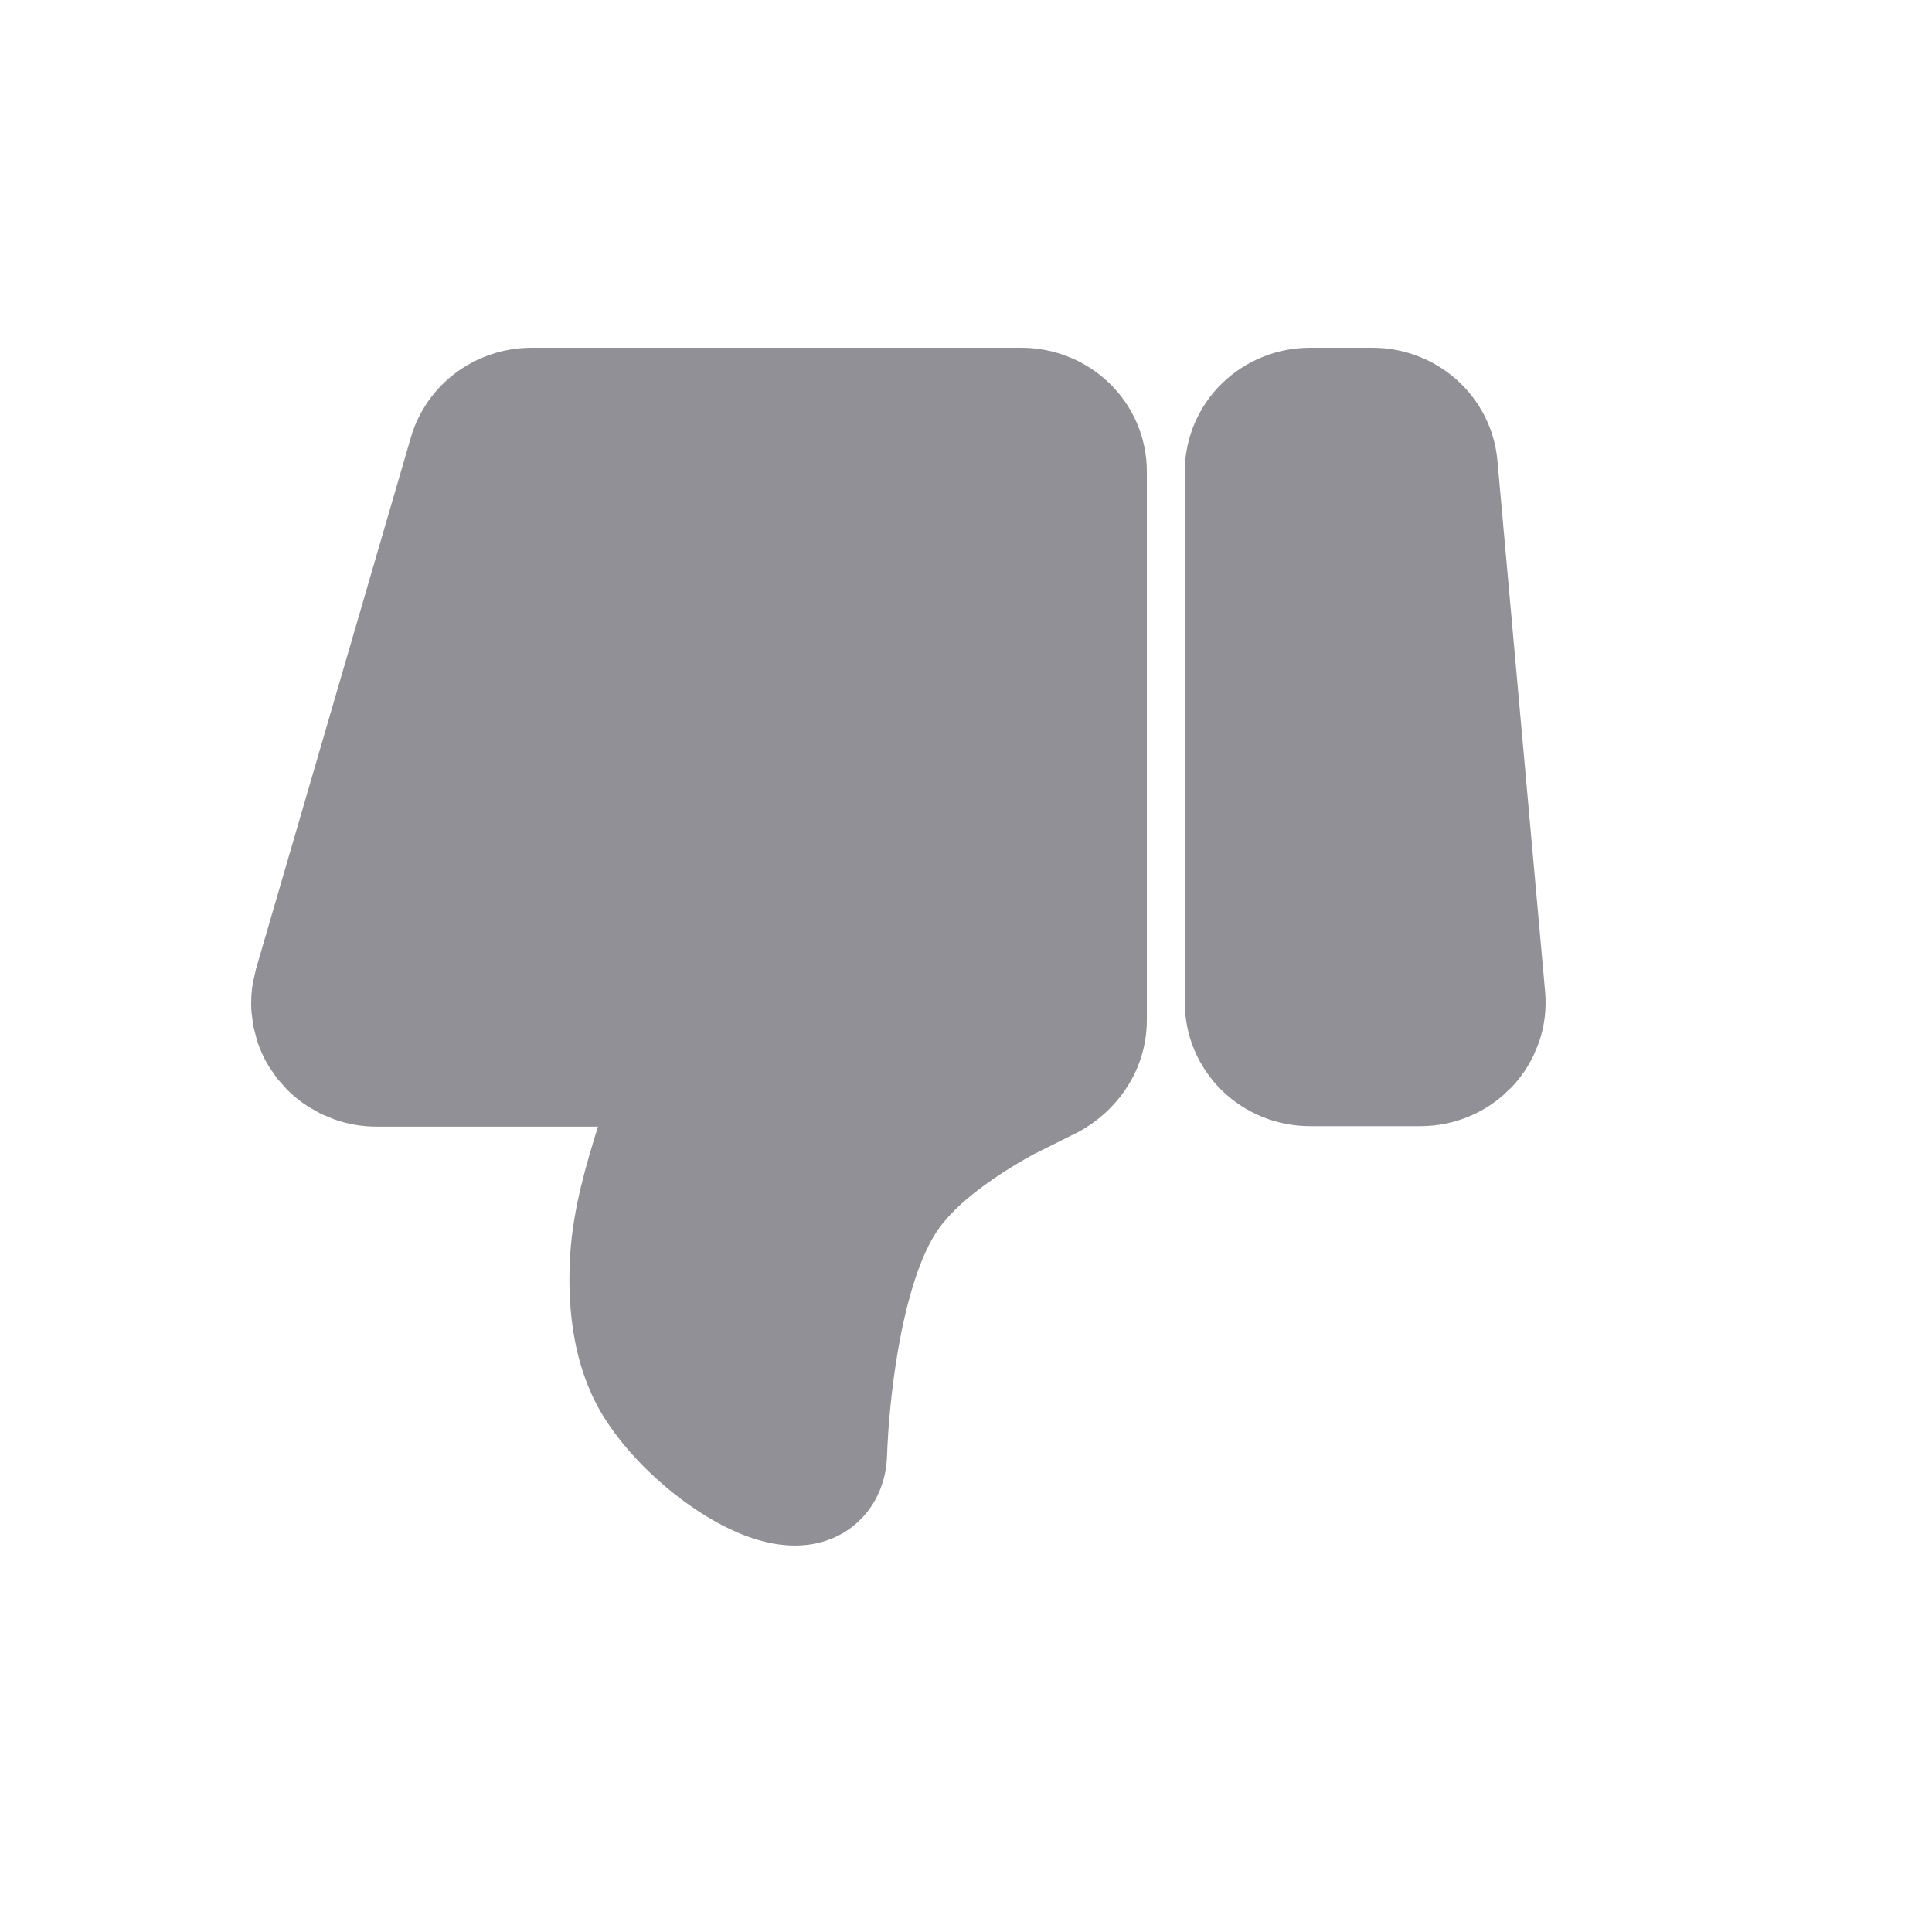
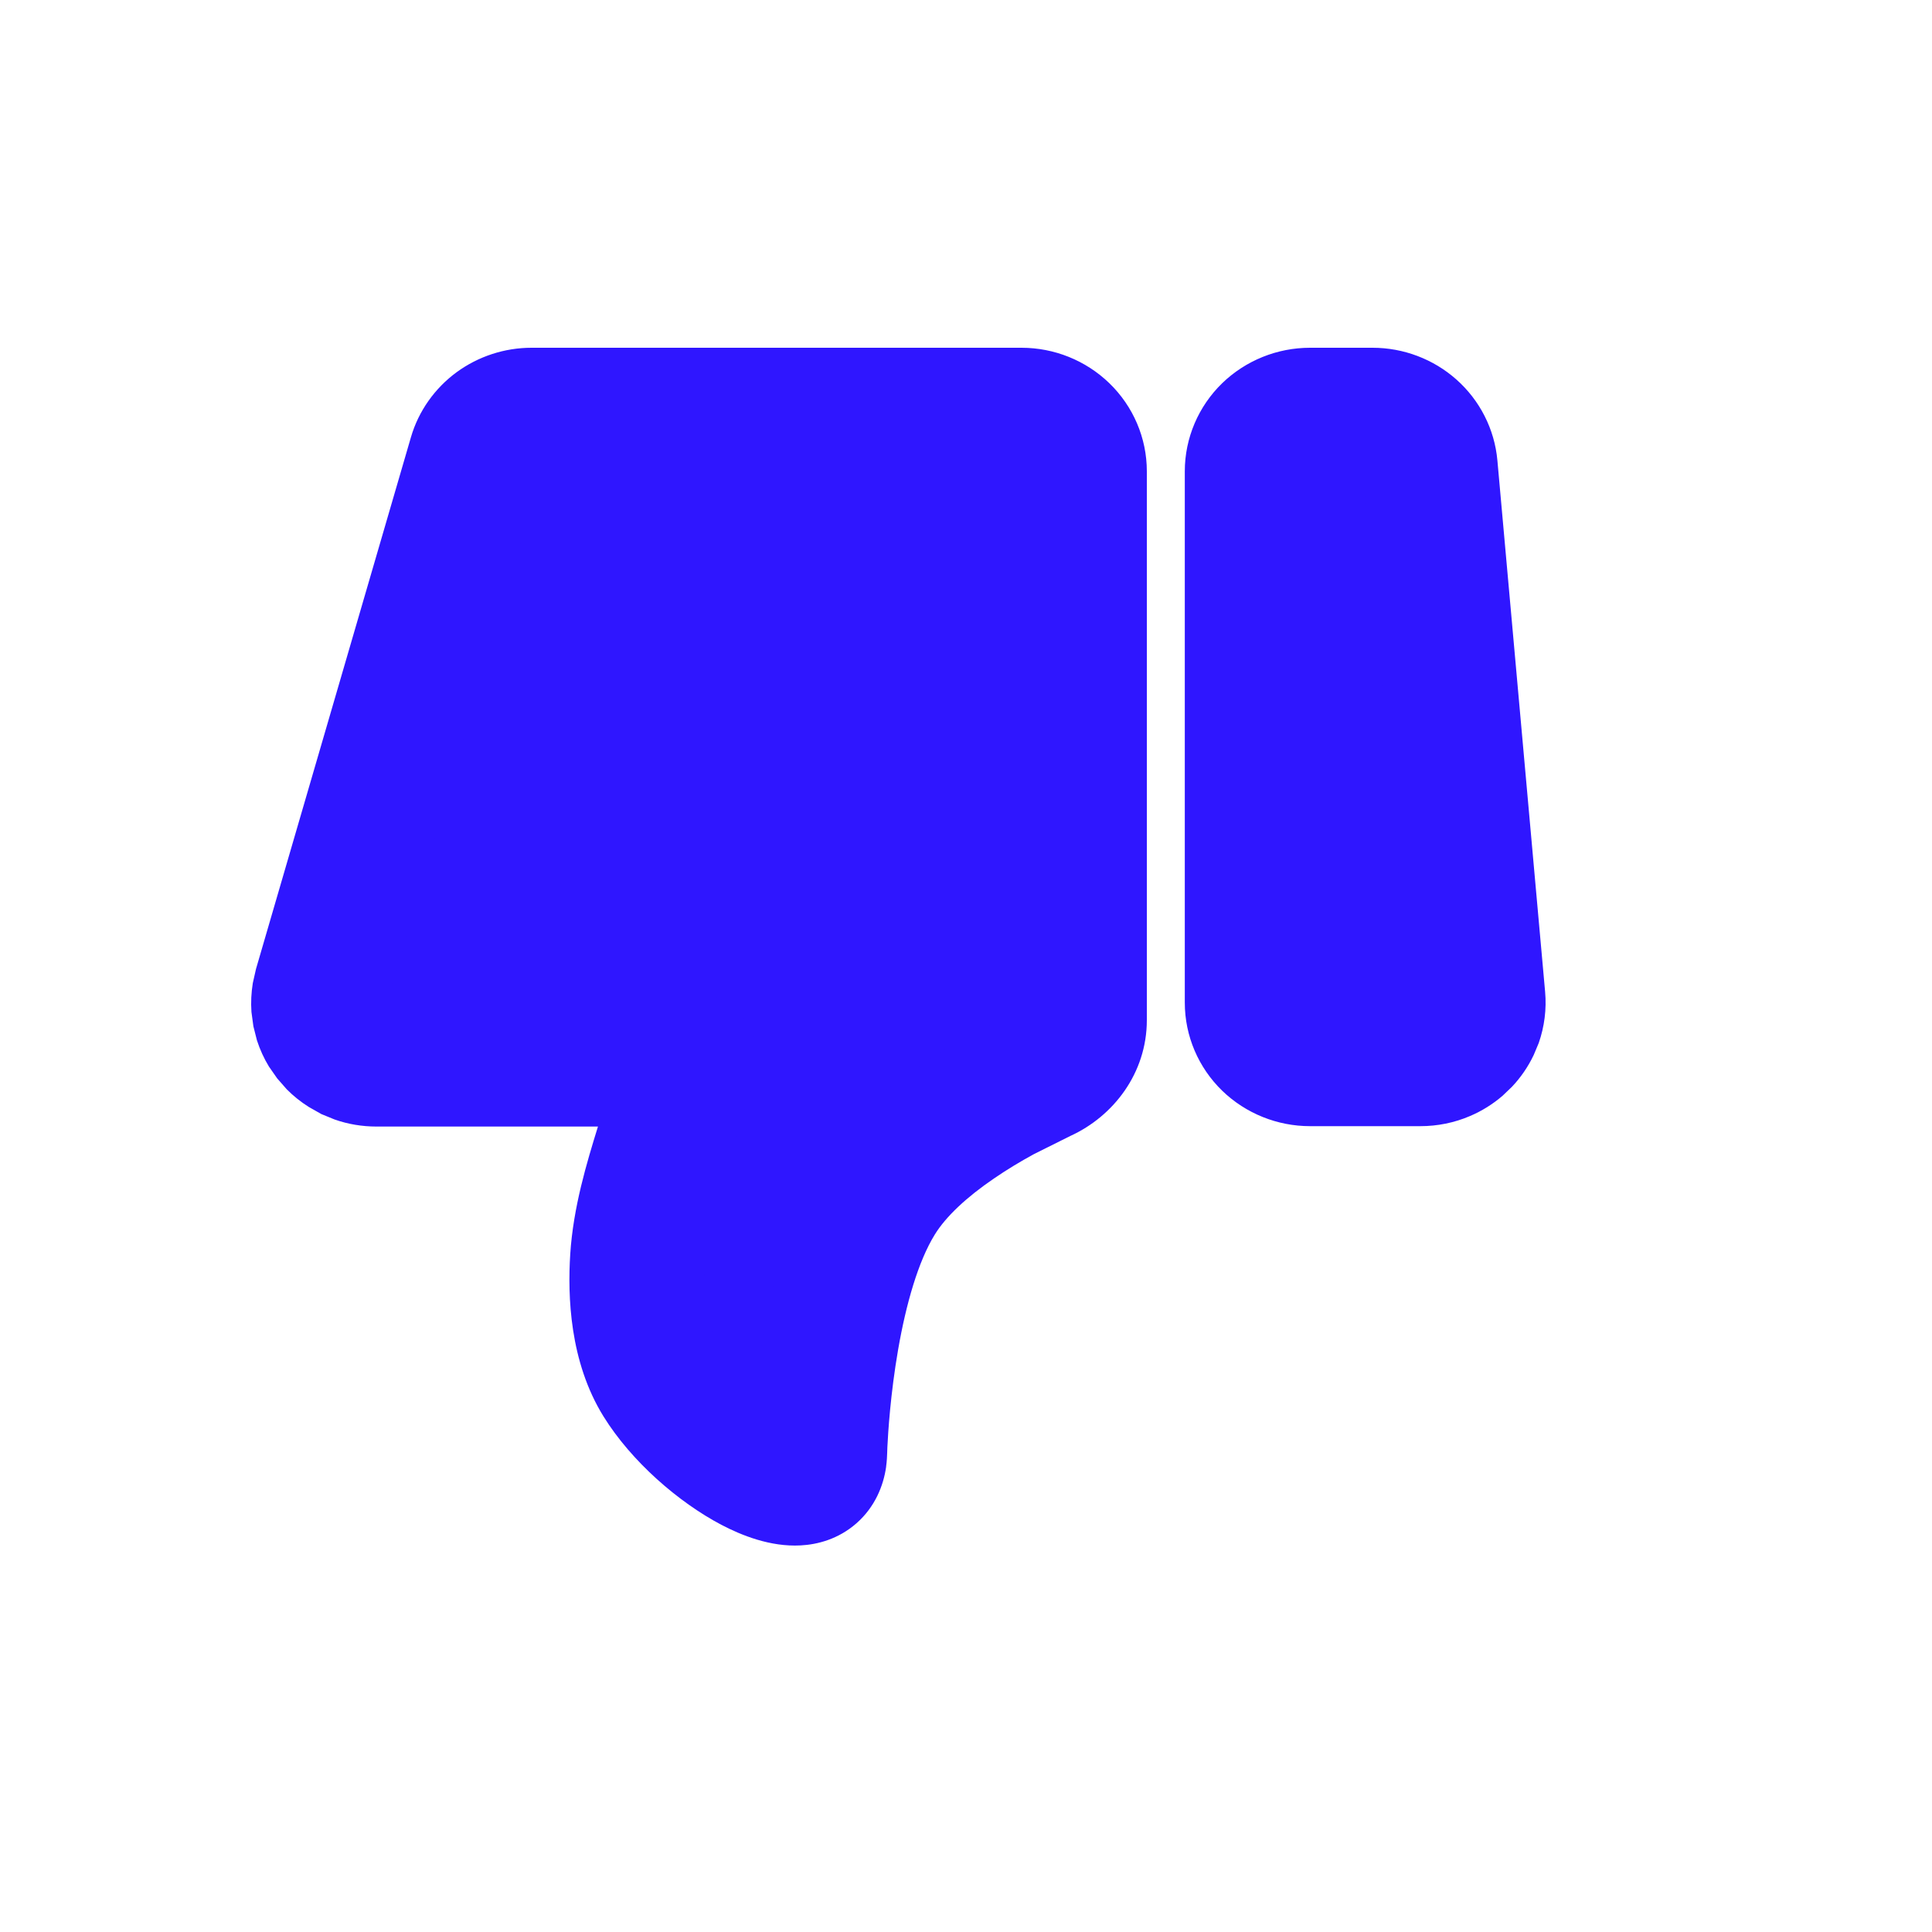
<svg xmlns="http://www.w3.org/2000/svg" width="20" height="20" viewBox="0 0 20 20" fill="none">
-   <path d="M14.998 10.029C15.005 10.109 14.995 10.189 14.968 10.265C14.942 10.341 14.899 10.411 14.843 10.47C14.787 10.529 14.719 10.577 14.643 10.609C14.567 10.641 14.486 10.658 14.403 10.658H13.262C13.104 10.658 12.952 10.597 12.84 10.488C12.728 10.38 12.665 10.233 12.665 10.079V4.579C12.665 4.426 12.728 4.278 12.84 4.17C12.952 4.061 13.104 4 13.262 4H13.909C14.059 4 14.203 4.054 14.313 4.152C14.423 4.25 14.491 4.385 14.504 4.529L14.998 10.029ZM10.873 10.26C10.873 10.502 10.717 10.719 10.492 10.822C9.999 11.047 9.16 11.499 8.782 12.111C8.294 12.899 8.202 14.324 8.187 14.65C8.185 14.696 8.186 14.742 8.18 14.787C8.099 15.352 6.973 14.692 6.542 13.994C6.307 13.615 6.277 13.117 6.302 12.729C6.328 12.313 6.454 11.911 6.577 11.512L6.84 10.662H3.597C3.505 10.662 3.414 10.642 3.331 10.602C3.249 10.562 3.177 10.504 3.121 10.433C3.065 10.361 3.027 10.279 3.01 10.191C2.993 10.103 2.997 10.012 3.022 9.926L4.626 4.422C4.662 4.3 4.737 4.193 4.841 4.117C4.945 4.041 5.071 4 5.202 4H10.275C10.434 4 10.586 4.061 10.698 4.17C10.81 4.278 10.873 4.426 10.873 4.579V10.26Z" fill="#909096" />
-   <path d="M8.288 15.998C7.974 16.015 7.674 15.893 7.466 15.784C7.024 15.551 6.537 15.13 6.247 14.663C5.895 14.094 5.876 13.413 5.903 12.985V12.984C5.934 12.496 6.075 12.035 6.19 11.663H3.897C3.75 11.663 3.603 11.638 3.464 11.589L3.327 11.533L3.198 11.46C3.115 11.408 3.037 11.346 2.968 11.276L2.869 11.164L2.784 11.041C2.732 10.956 2.691 10.865 2.66 10.77L2.623 10.624L2.603 10.476C2.596 10.376 2.601 10.276 2.617 10.177L2.65 10.031L4.254 4.526C4.333 4.254 4.502 4.018 4.727 3.853C4.953 3.688 5.225 3.6 5.502 3.6H10.575C10.912 3.6 11.239 3.73 11.484 3.967C11.73 4.205 11.872 4.533 11.872 4.879V10.56C11.872 11.111 11.524 11.556 11.083 11.758L10.704 11.947C10.568 12.021 10.426 12.106 10.289 12.2C10.006 12.393 9.792 12.593 9.677 12.78C9.506 13.056 9.379 13.499 9.297 13.973C9.218 14.428 9.193 14.834 9.186 14.982C9.185 15.004 9.186 14.993 9.184 15.041C9.183 15.073 9.181 15.124 9.173 15.183V15.186C9.145 15.381 9.058 15.6 8.866 15.769C8.678 15.935 8.461 15.989 8.288 15.998ZM7.834 14.35C7.853 14.167 7.879 13.956 7.917 13.735C8.006 13.218 8.169 12.555 8.486 12.043C8.749 11.617 9.144 11.286 9.499 11.043C9.849 10.804 10.208 10.621 10.473 10.498V5H5.574L4.041 10.262H7.14C7.362 10.262 7.571 10.368 7.703 10.547C7.835 10.726 7.874 10.957 7.809 11.169L7.546 12.019C7.417 12.435 7.32 12.756 7.3 13.074C7.281 13.379 7.31 13.658 7.396 13.849L7.436 13.925C7.525 14.069 7.675 14.222 7.834 14.35ZM14.116 5H13.664V10.258H14.589L14.116 5ZM12.265 4.879C12.265 4.533 12.407 4.205 12.652 3.967C12.897 3.73 13.224 3.6 13.561 3.6H14.209C14.527 3.6 14.837 3.716 15.077 3.929C15.318 4.143 15.472 4.442 15.501 4.767L15.995 10.267C16.011 10.447 15.988 10.627 15.929 10.797L15.877 10.921C15.819 11.043 15.743 11.154 15.651 11.252L15.555 11.343C15.454 11.43 15.34 11.501 15.218 11.553C15.055 11.623 14.88 11.658 14.703 11.658H13.561C13.225 11.658 12.897 11.529 12.652 11.291C12.407 11.053 12.265 10.726 12.265 10.379V4.879Z" fill="#909096" />
+   <path d="M14.998 10.029C15.005 10.109 14.995 10.189 14.968 10.265C14.942 10.341 14.899 10.411 14.843 10.47C14.787 10.529 14.719 10.576 14.643 10.609C14.567 10.641 14.486 10.658 14.403 10.658H13.262C13.104 10.658 12.952 10.597 12.84 10.488C12.728 10.38 12.665 10.232 12.665 10.079V4.579C12.665 4.425 12.728 4.278 12.84 4.17C12.952 4.061 13.104 4 13.262 4H13.909C14.059 4 14.203 4.054 14.313 4.152C14.423 4.25 14.491 4.385 14.504 4.529L14.998 10.029ZM10.873 10.26C10.873 10.502 10.717 10.718 10.492 10.821C9.999 11.047 9.16 11.499 8.782 12.111C8.294 12.899 8.202 14.324 8.187 14.65C8.185 14.696 8.186 14.742 8.18 14.787C8.099 15.352 6.973 14.692 6.542 13.993C6.307 13.615 6.277 13.117 6.302 12.729C6.328 12.313 6.454 11.911 6.577 11.512L6.84 10.662H3.597C3.505 10.662 3.414 10.642 3.331 10.602C3.249 10.562 3.177 10.504 3.121 10.433C3.065 10.361 3.027 10.278 3.01 10.191C2.993 10.103 2.997 10.012 3.022 9.926L4.626 4.421C4.662 4.3 4.737 4.193 4.841 4.117C4.945 4.041 5.071 4 5.202 4H10.275C10.434 4 10.586 4.061 10.698 4.17C10.81 4.278 10.873 4.425 10.873 4.579V10.26Z" fill="#2F16FF" />
+   <path d="M8.288 15.998C7.974 16.015 7.674 15.893 7.466 15.784C7.024 15.551 6.537 15.13 6.247 14.662C5.895 14.094 5.876 13.413 5.903 12.985V12.984C5.934 12.496 6.075 12.035 6.19 11.662H3.897C3.75 11.662 3.603 11.638 3.464 11.589L3.327 11.533L3.198 11.46C3.115 11.408 3.037 11.346 2.968 11.276L2.869 11.163L2.784 11.041C2.732 10.956 2.691 10.865 2.66 10.77L2.623 10.624L2.603 10.476C2.596 10.376 2.601 10.276 2.617 10.177L2.65 10.031L4.254 4.526C4.333 4.254 4.502 4.018 4.727 3.853C4.953 3.688 5.225 3.6 5.502 3.6H10.575C10.912 3.6 11.239 3.73 11.484 3.967C11.73 4.205 11.872 4.533 11.872 4.879V10.56C11.872 11.111 11.524 11.556 11.083 11.758L10.704 11.947C10.568 12.021 10.426 12.106 10.289 12.2C10.006 12.393 9.792 12.593 9.677 12.78C9.506 13.056 9.379 13.499 9.297 13.973C9.218 14.428 9.193 14.834 9.186 14.982C9.185 15.004 9.186 14.993 9.184 15.041C9.183 15.073 9.181 15.124 9.173 15.183V15.186C9.145 15.381 9.058 15.6 8.866 15.769C8.678 15.934 8.461 15.989 8.288 15.998ZM7.834 14.35C7.853 14.167 7.879 13.956 7.917 13.735C8.006 13.218 8.169 12.555 8.486 12.042C8.749 11.617 9.144 11.286 9.499 11.043C9.849 10.804 10.208 10.621 10.473 10.498V5H5.574L4.041 10.262H7.14C7.362 10.262 7.571 10.368 7.703 10.547C7.835 10.726 7.874 10.957 7.809 11.169L7.546 12.019C7.417 12.434 7.32 12.756 7.3 13.074C7.281 13.379 7.31 13.658 7.396 13.849L7.436 13.925C7.525 14.069 7.675 14.222 7.834 14.35ZM14.116 5H13.664V10.258H14.589L14.116 5ZM12.265 4.879C12.265 4.533 12.407 4.205 12.652 3.967C12.897 3.73 13.224 3.6 13.561 3.6H14.209C14.527 3.6 14.837 3.716 15.077 3.929C15.318 4.143 15.472 4.442 15.501 4.767L15.995 10.267C16.011 10.447 15.988 10.627 15.929 10.797L15.877 10.921C15.819 11.043 15.743 11.154 15.651 11.251L15.555 11.343C15.454 11.43 15.34 11.501 15.218 11.553C15.055 11.623 14.88 11.658 14.703 11.658H13.561C13.225 11.658 12.897 11.528 12.652 11.291C12.407 11.053 12.265 10.726 12.265 10.379V4.879Z" fill="#2F16FF" />
</svg>
